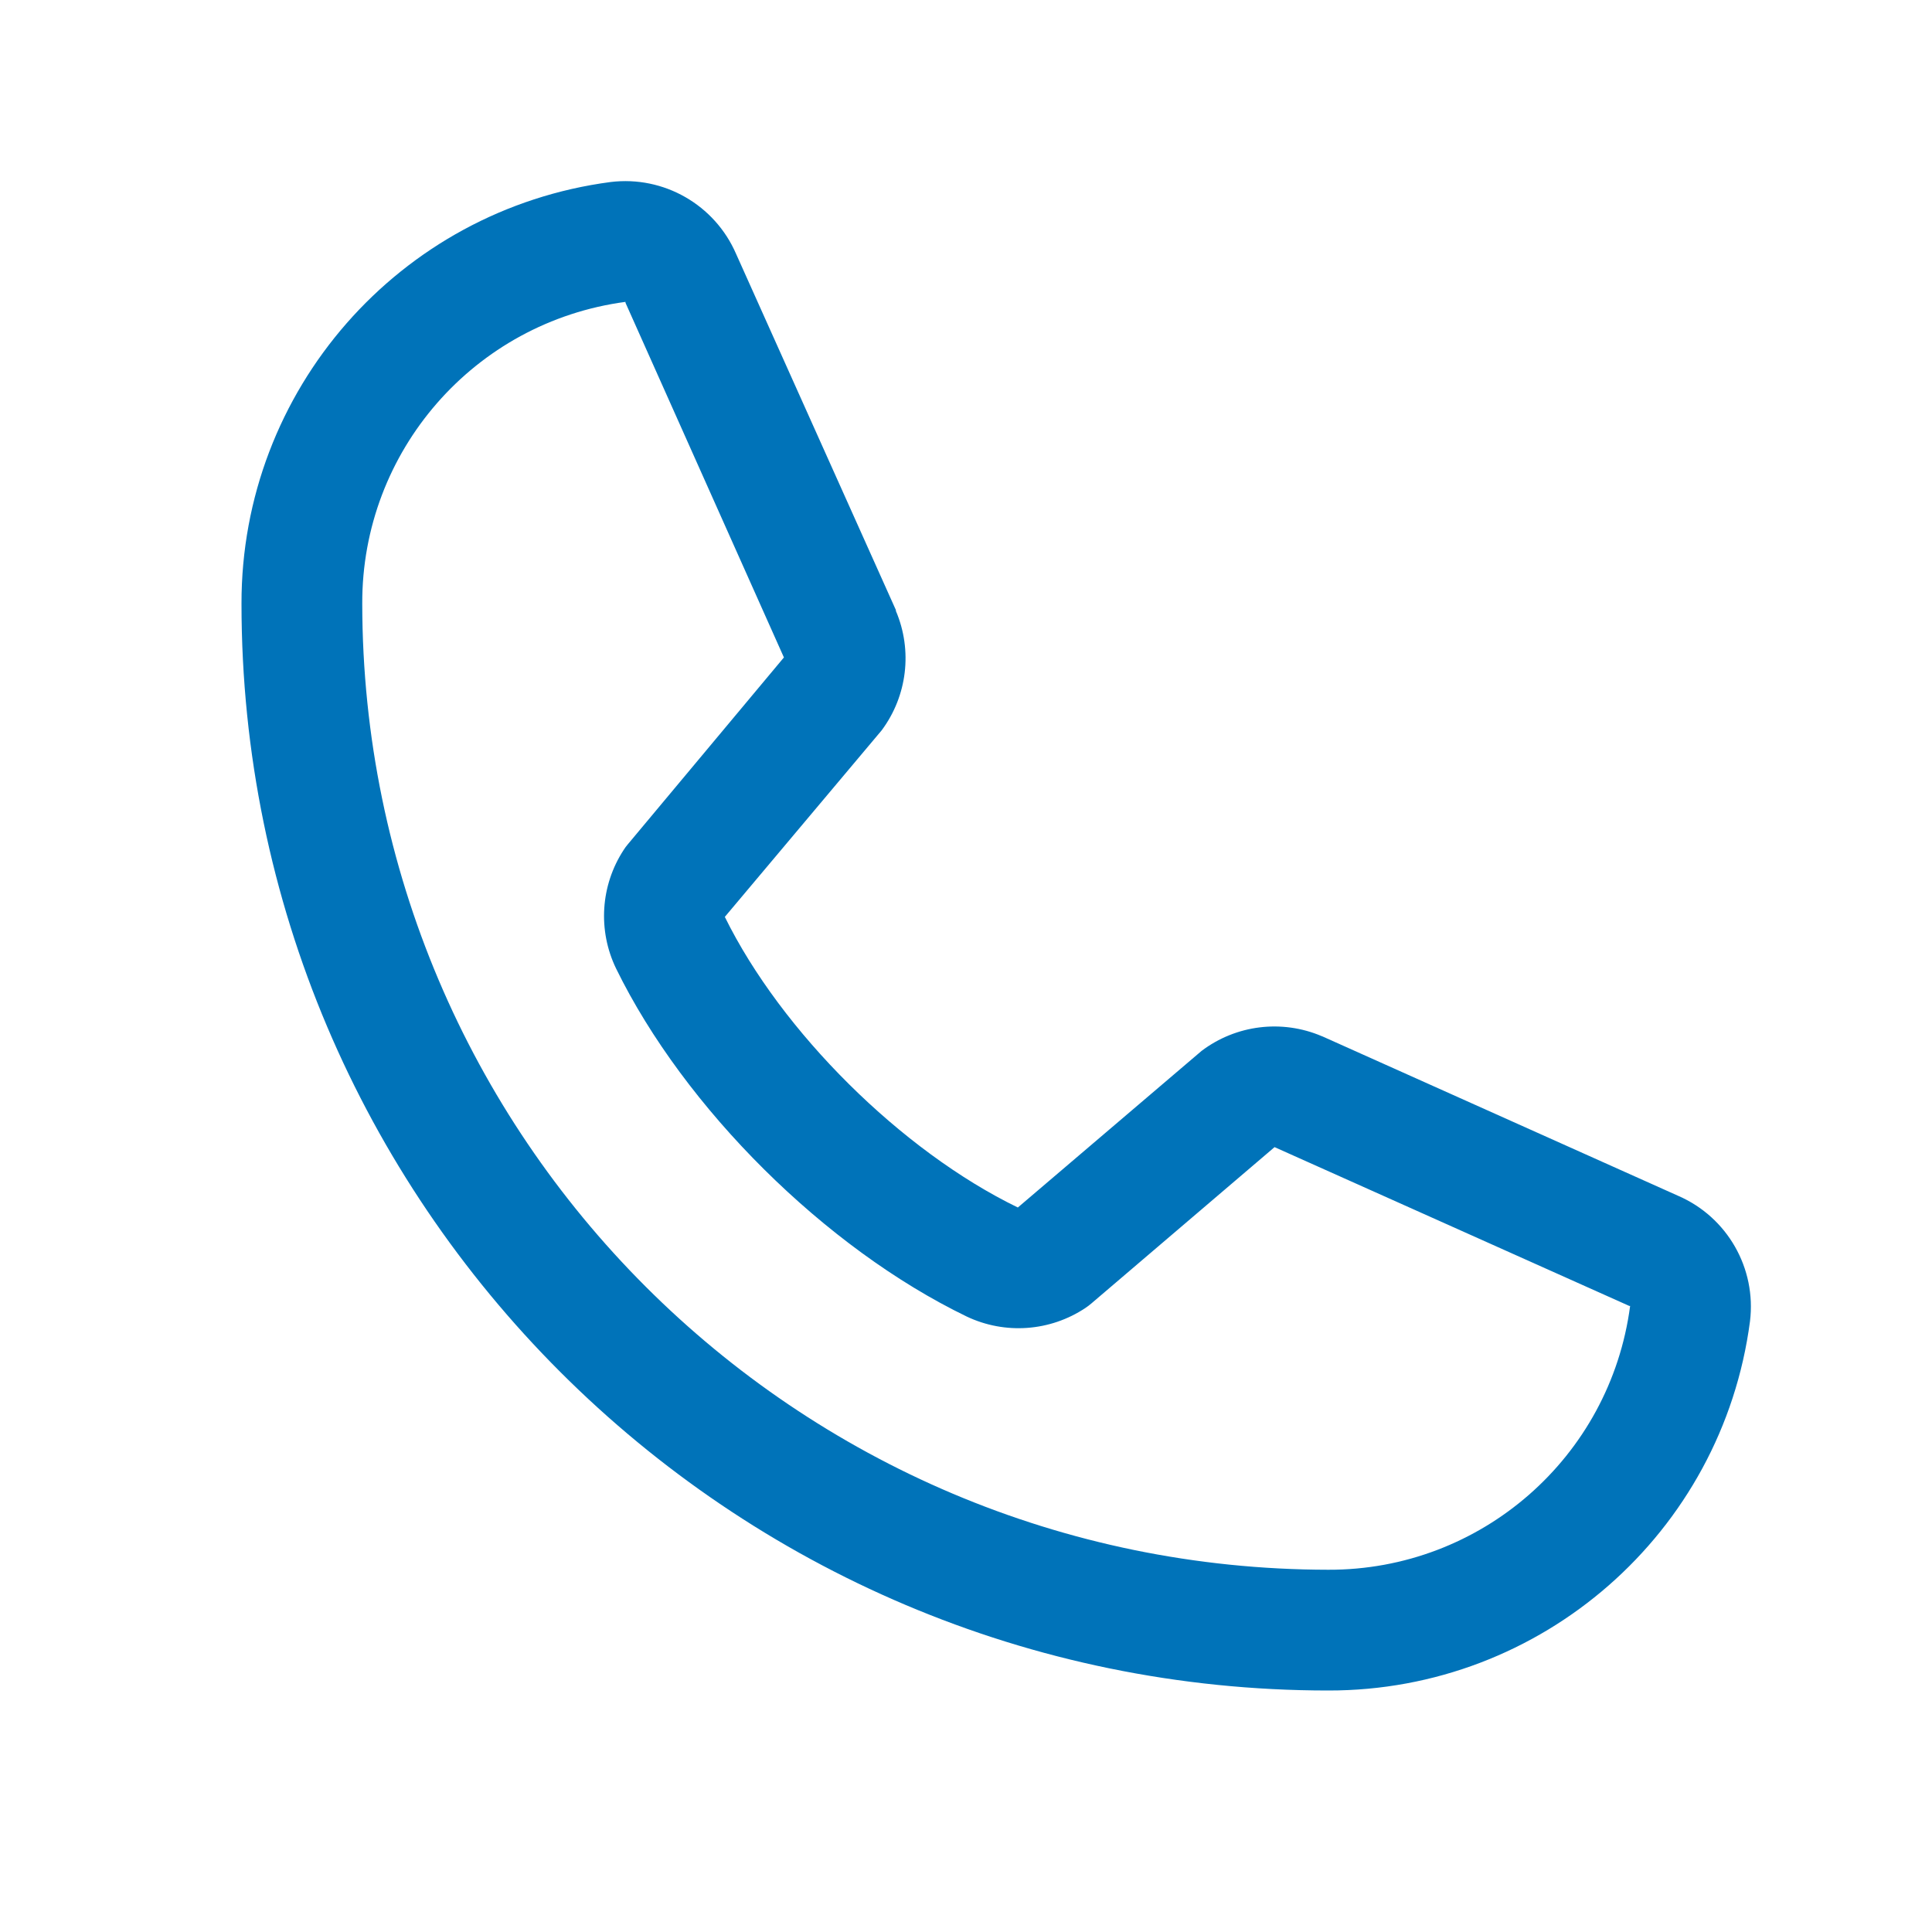
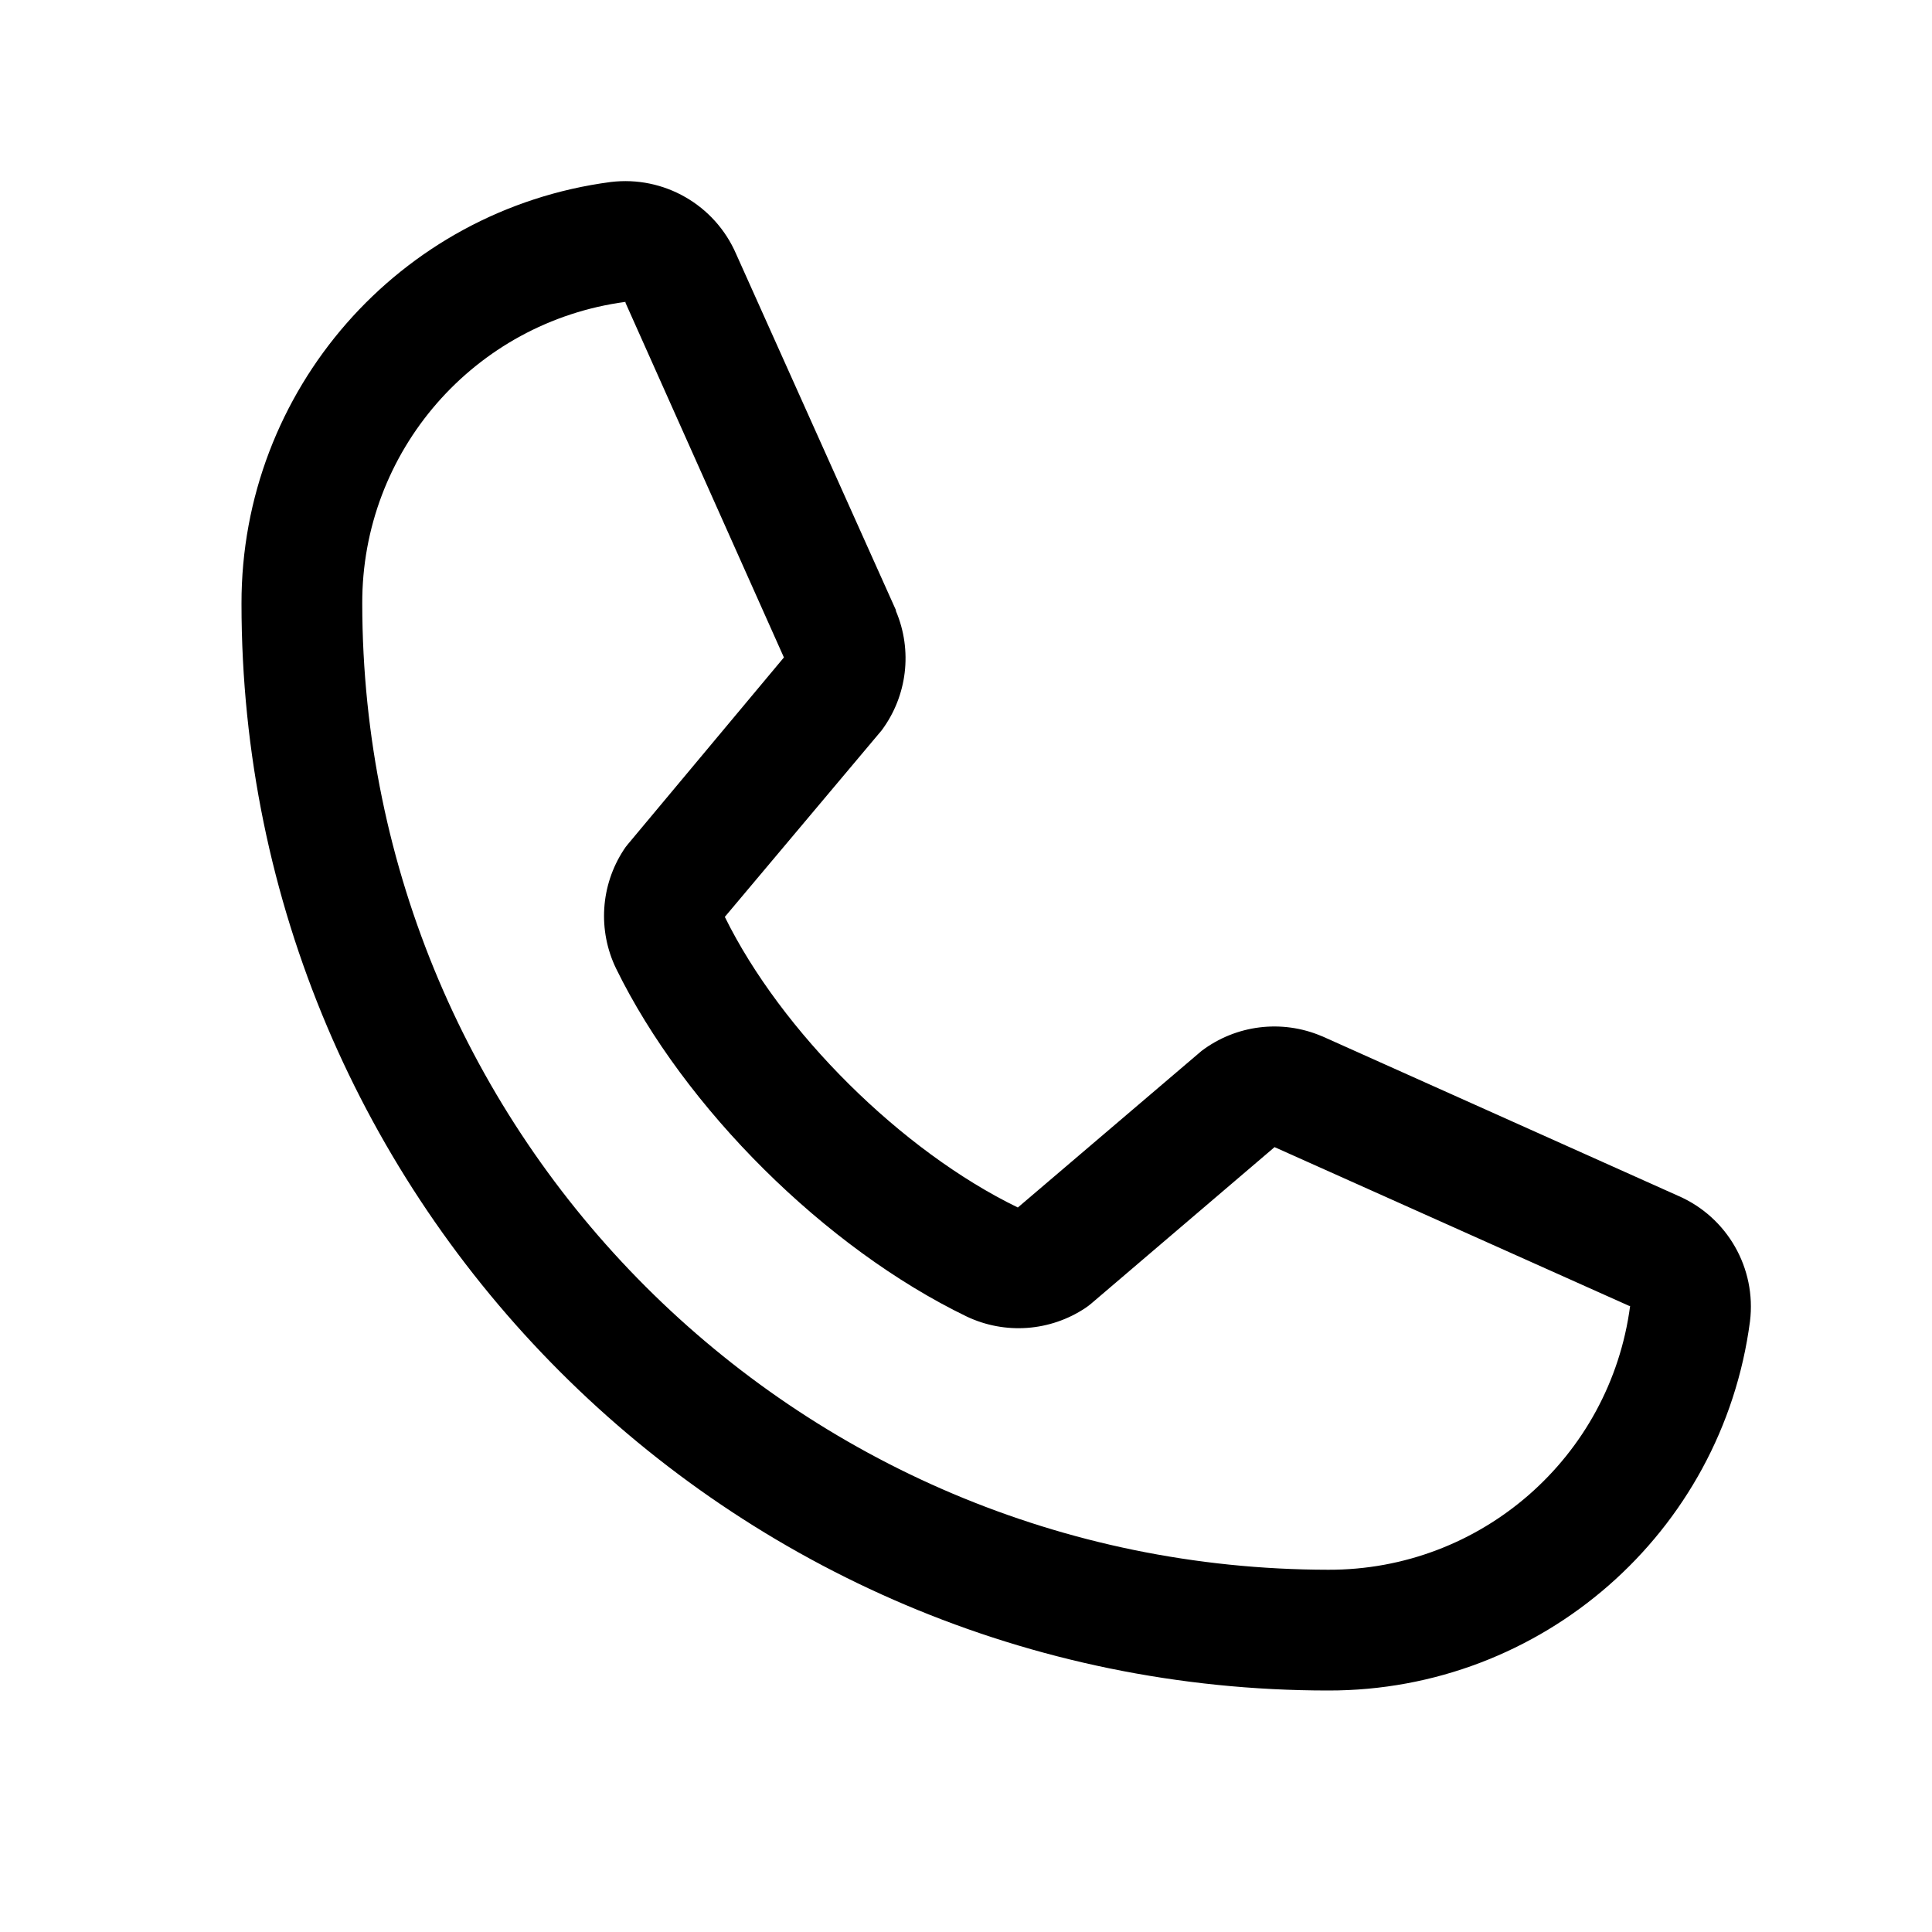
<svg xmlns="http://www.w3.org/2000/svg" width="24" height="24" fill="none">
-   <path d="M20.847 14.855l-4.416-1.979-.013-.005a1.5 1.5 0 00-1.492.184L12.644 15c-1.446-.702-2.938-2.184-3.64-3.61l1.948-2.317a1.5 1.5 0 00.177-1.484v-.011L9.144 3.154a1.5 1.5 0 00-1.558-.893A5.274 5.274 0 003 7.5C3 14.944 9.056 21 16.5 21a5.274 5.274 0 005.239-4.586 1.5 1.5 0 00-.892-1.559zM16.5 19.5a12.014 12.014 0 01-12-12 3.769 3.769 0 013.27-3.75v.011l1.968 4.406-1.938 2.32a.574.574 0 00-.053.072 1.5 1.5 0 00-.094 1.472c.85 1.737 2.6 3.474 4.355 4.323a1.5 1.5 0 001.477-.107.804.804 0 00.07-.053l2.278-1.944 4.407 1.973h.01A3.77 3.77 0 0116.5 19.5z" fill="#0073B9" />
+   <path d="M20.847 14.855l-4.416-1.979-.013-.005a1.5 1.5 0 00-1.492.184L12.644 15c-1.446-.702-2.938-2.184-3.64-3.61l1.948-2.317a1.5 1.5 0 00.177-1.484v-.011L9.144 3.154a1.5 1.5 0 00-1.558-.893A5.274 5.274 0 003 7.5C3 14.944 9.056 21 16.5 21a5.274 5.274 0 005.239-4.586 1.5 1.5 0 00-.892-1.559zM16.5 19.5a12.014 12.014 0 01-12-12 3.769 3.769 0 013.27-3.75v.011l1.968 4.406-1.938 2.32a.574.574 0 00-.053.072 1.5 1.5 0 00-.094 1.472c.85 1.737 2.6 3.474 4.355 4.323a1.5 1.5 0 001.477-.107.804.804 0 00.07-.053l2.278-1.944 4.407 1.973h.01A3.77 3.77 0 0116.5 19.5z" fill="currentColor" />
</svg>
